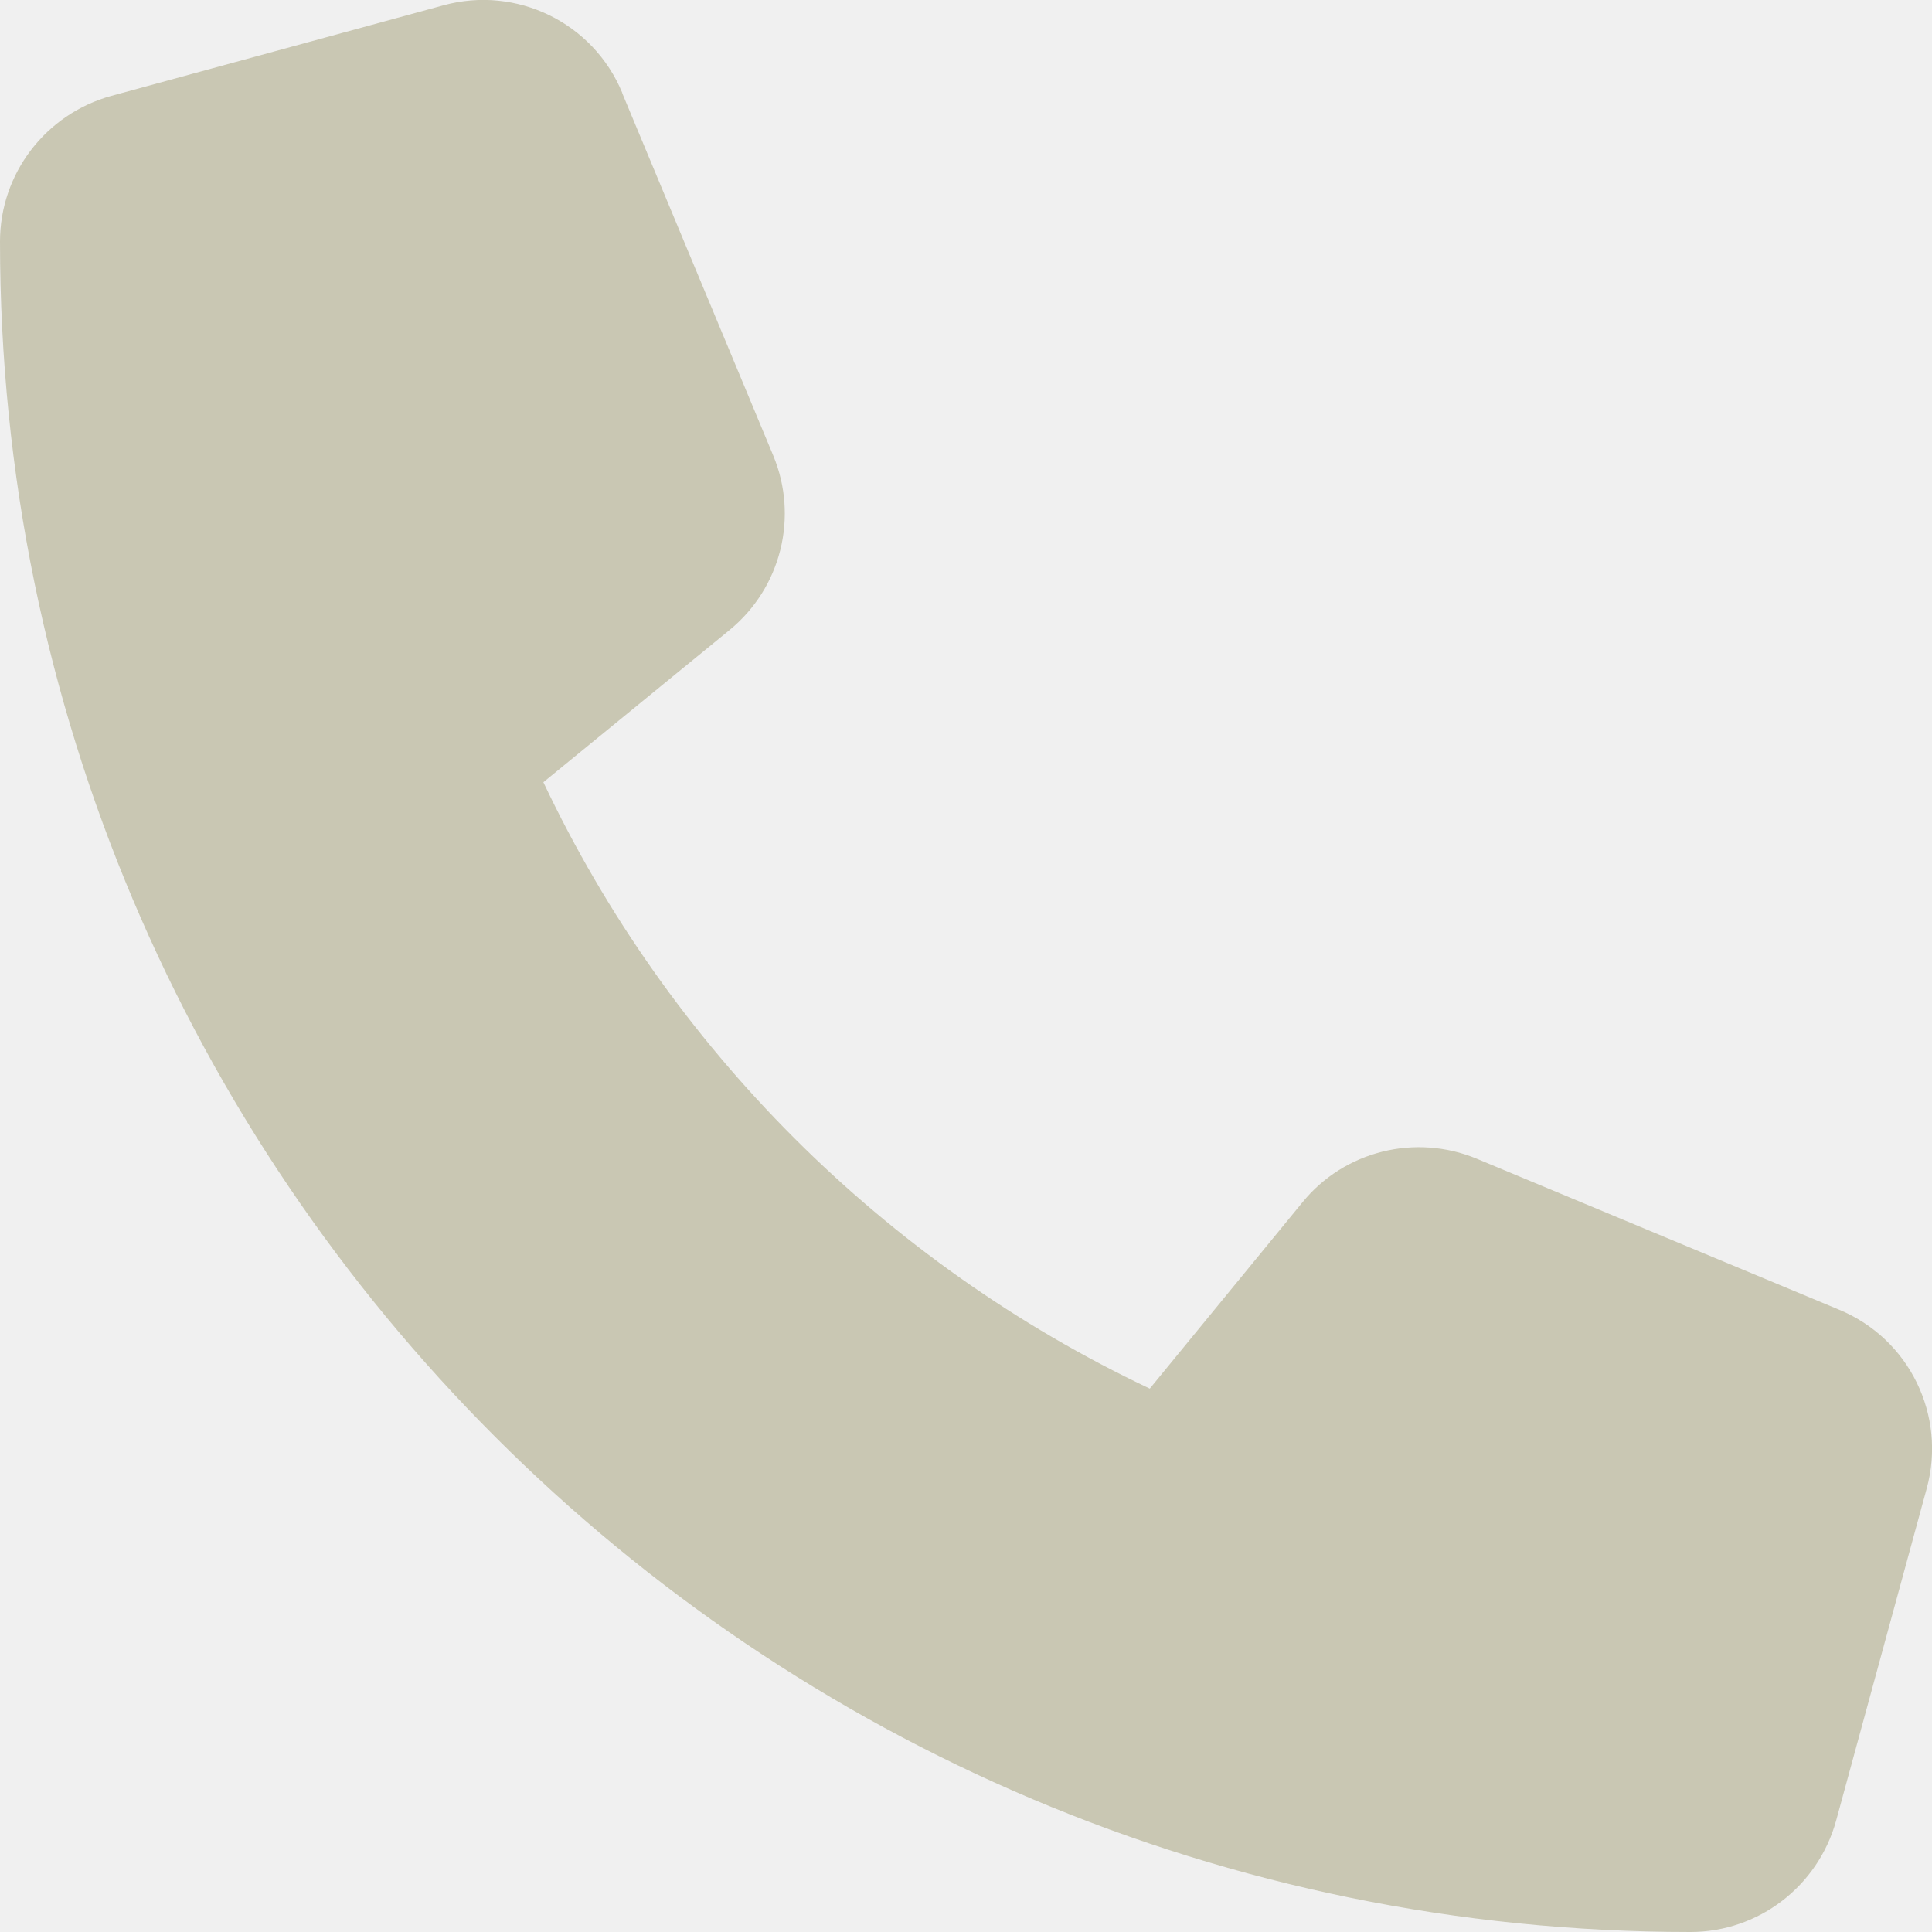
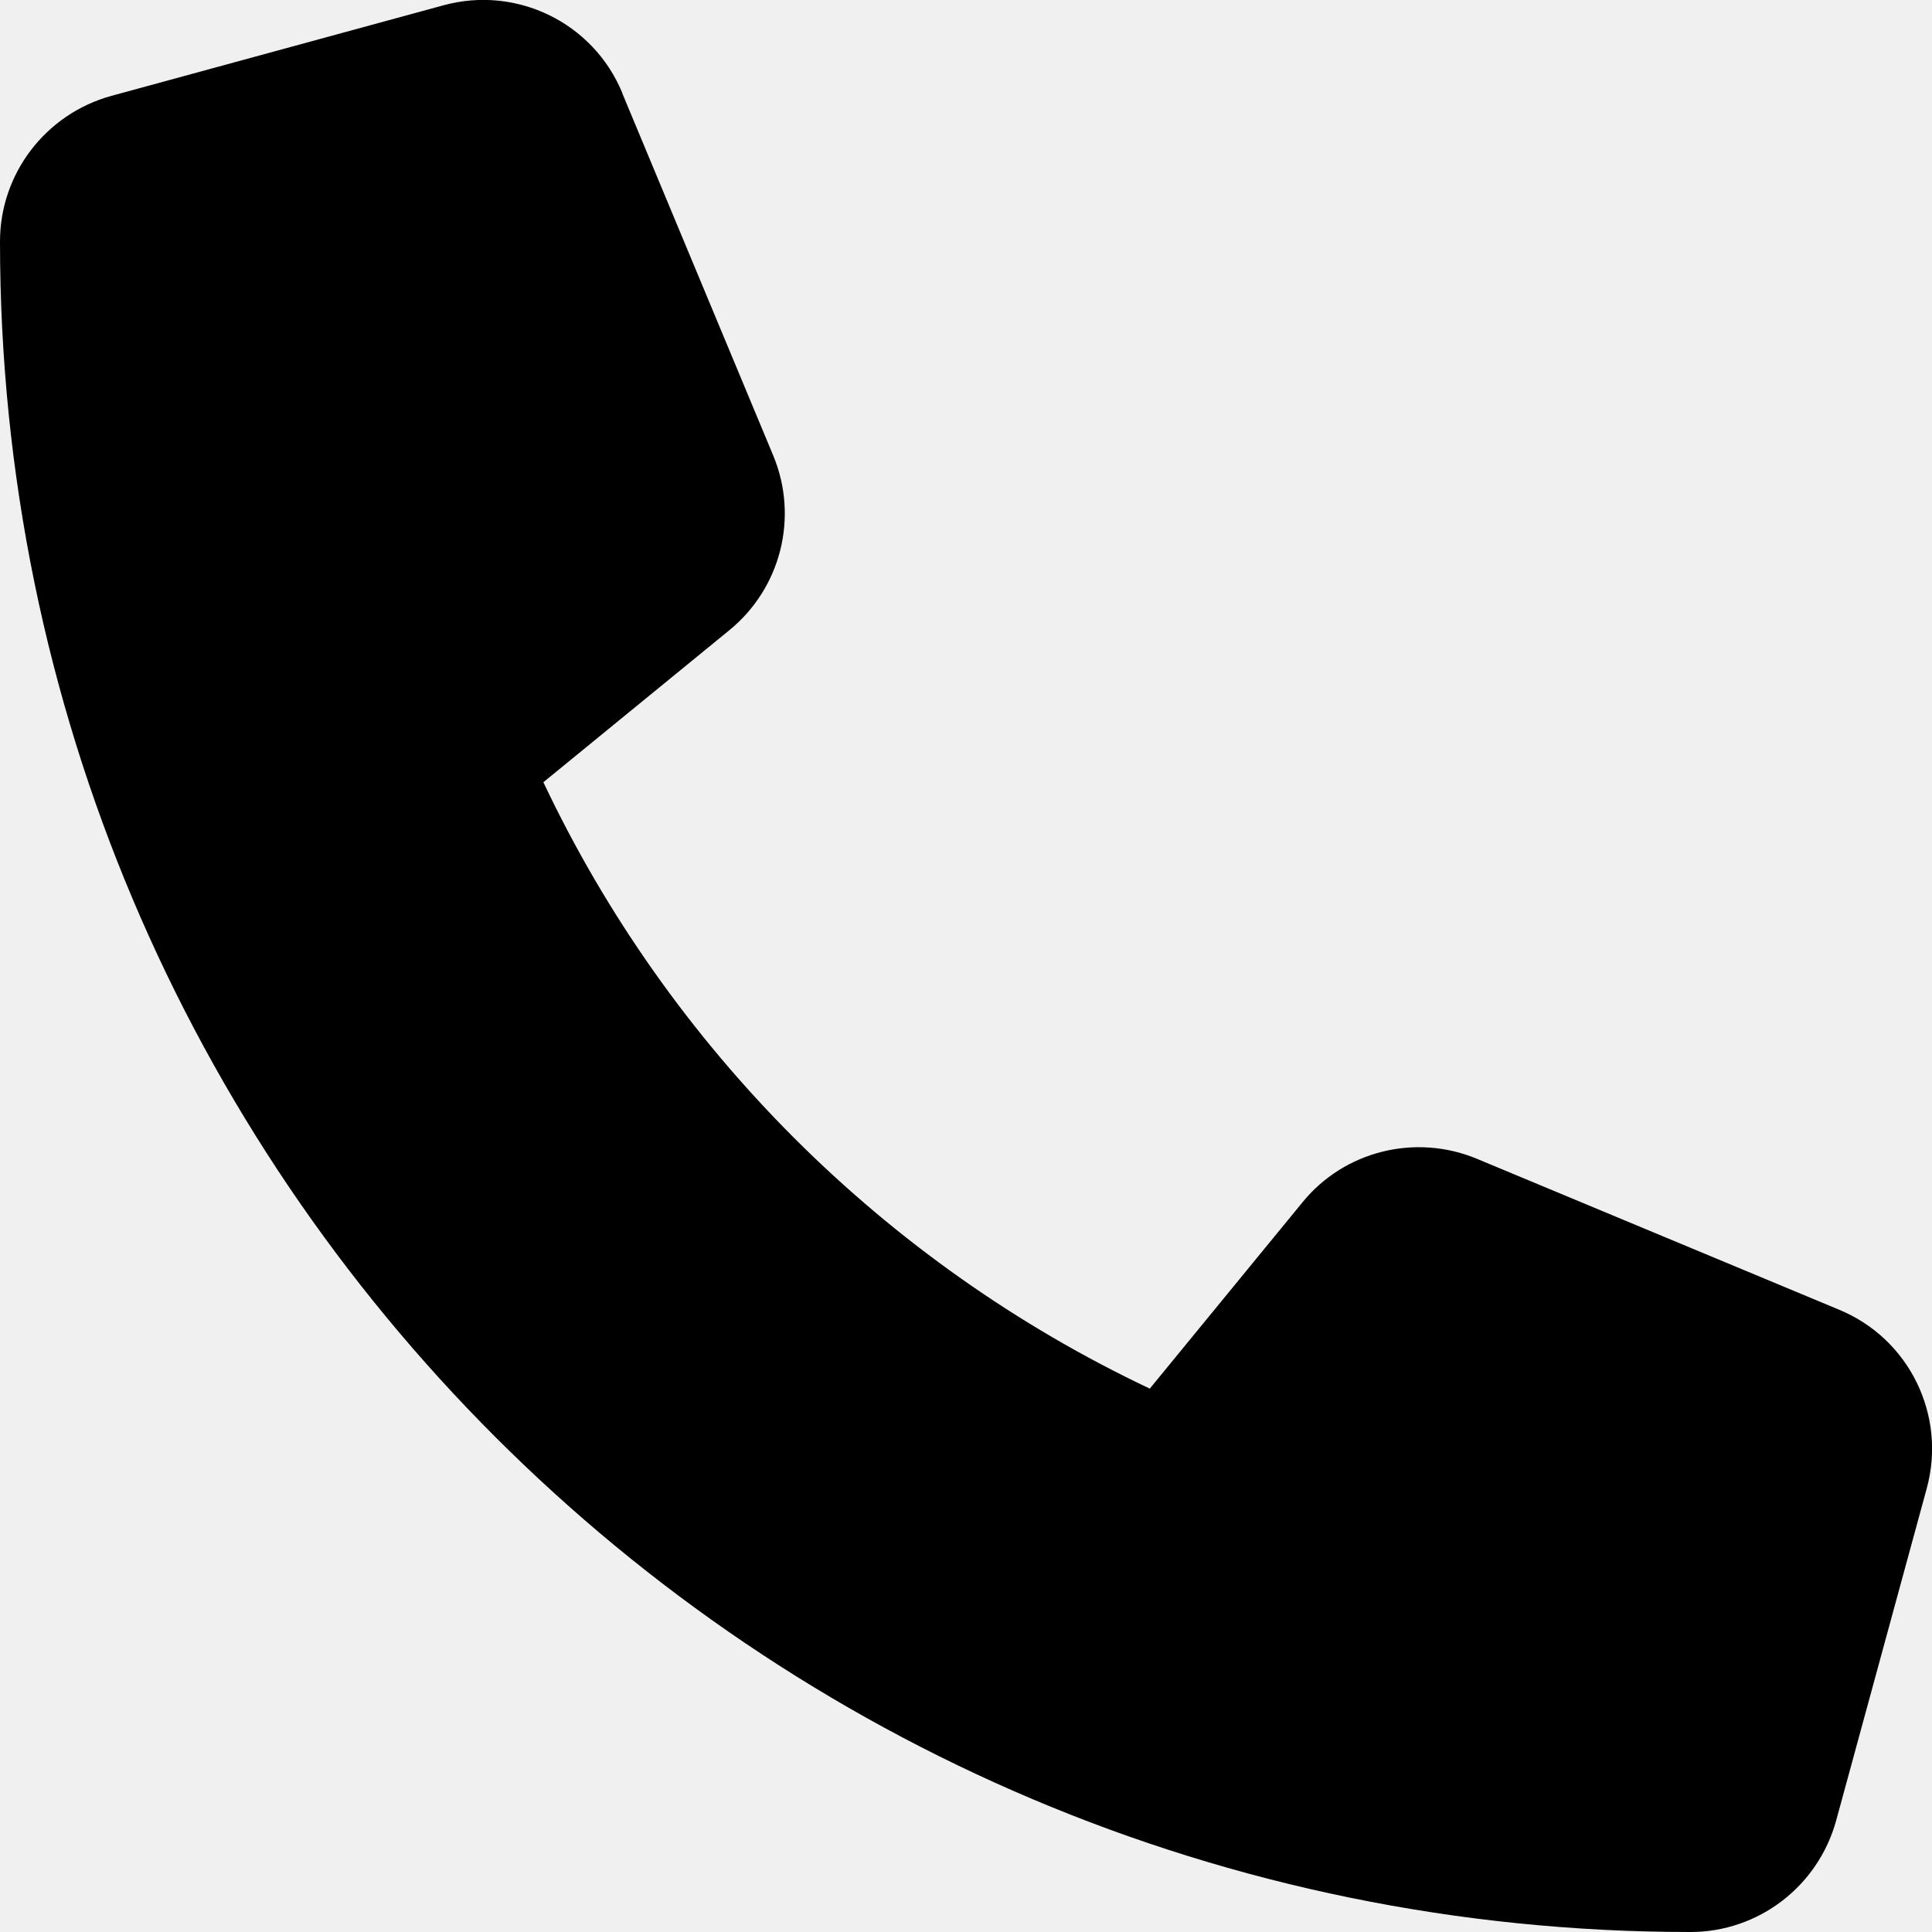
<svg xmlns="http://www.w3.org/2000/svg" width="24" height="24" viewBox="0 0 24 24" fill="none">
  <g clip-path="url(#clip0_711_16838)">
-     <path d="M7.73 1.153C7.369 0.281 6.417 -0.183 5.508 0.066L1.383 1.191C0.567 1.416 0 2.156 0 3C0 14.597 9.403 24 21 24C21.844 24 22.584 23.433 22.809 22.617L23.934 18.492C24.183 17.583 23.719 16.631 22.847 16.27L18.347 14.395C17.583 14.077 16.697 14.297 16.177 14.939L14.283 17.25C10.983 15.689 8.311 13.017 6.75 9.717L9.061 7.828C9.703 7.303 9.923 6.422 9.605 5.658L7.73 1.158V1.153Z" fill="#C9C7B3" />
+     <path d="M7.73 1.153C7.369 0.281 6.417 -0.183 5.508 0.066L1.383 1.191C0.567 1.416 0 2.156 0 3C0 14.597 9.403 24 21 24C21.844 24 22.584 23.433 22.809 22.617L23.934 18.492C24.183 17.583 23.719 16.631 22.847 16.27L18.347 14.395C17.583 14.077 16.697 14.297 16.177 14.939L14.283 17.25C10.983 15.689 8.311 13.017 6.75 9.717L9.061 7.828C9.703 7.303 9.923 6.422 9.605 5.658L7.73 1.158V1.153Z" fill="currentColor" />
  </g>
  <defs>
    <clipPath id="clip0_711_16838">
      <rect width="24" height="24" fill="white" />
    </clipPath>
  </defs>
</svg>
